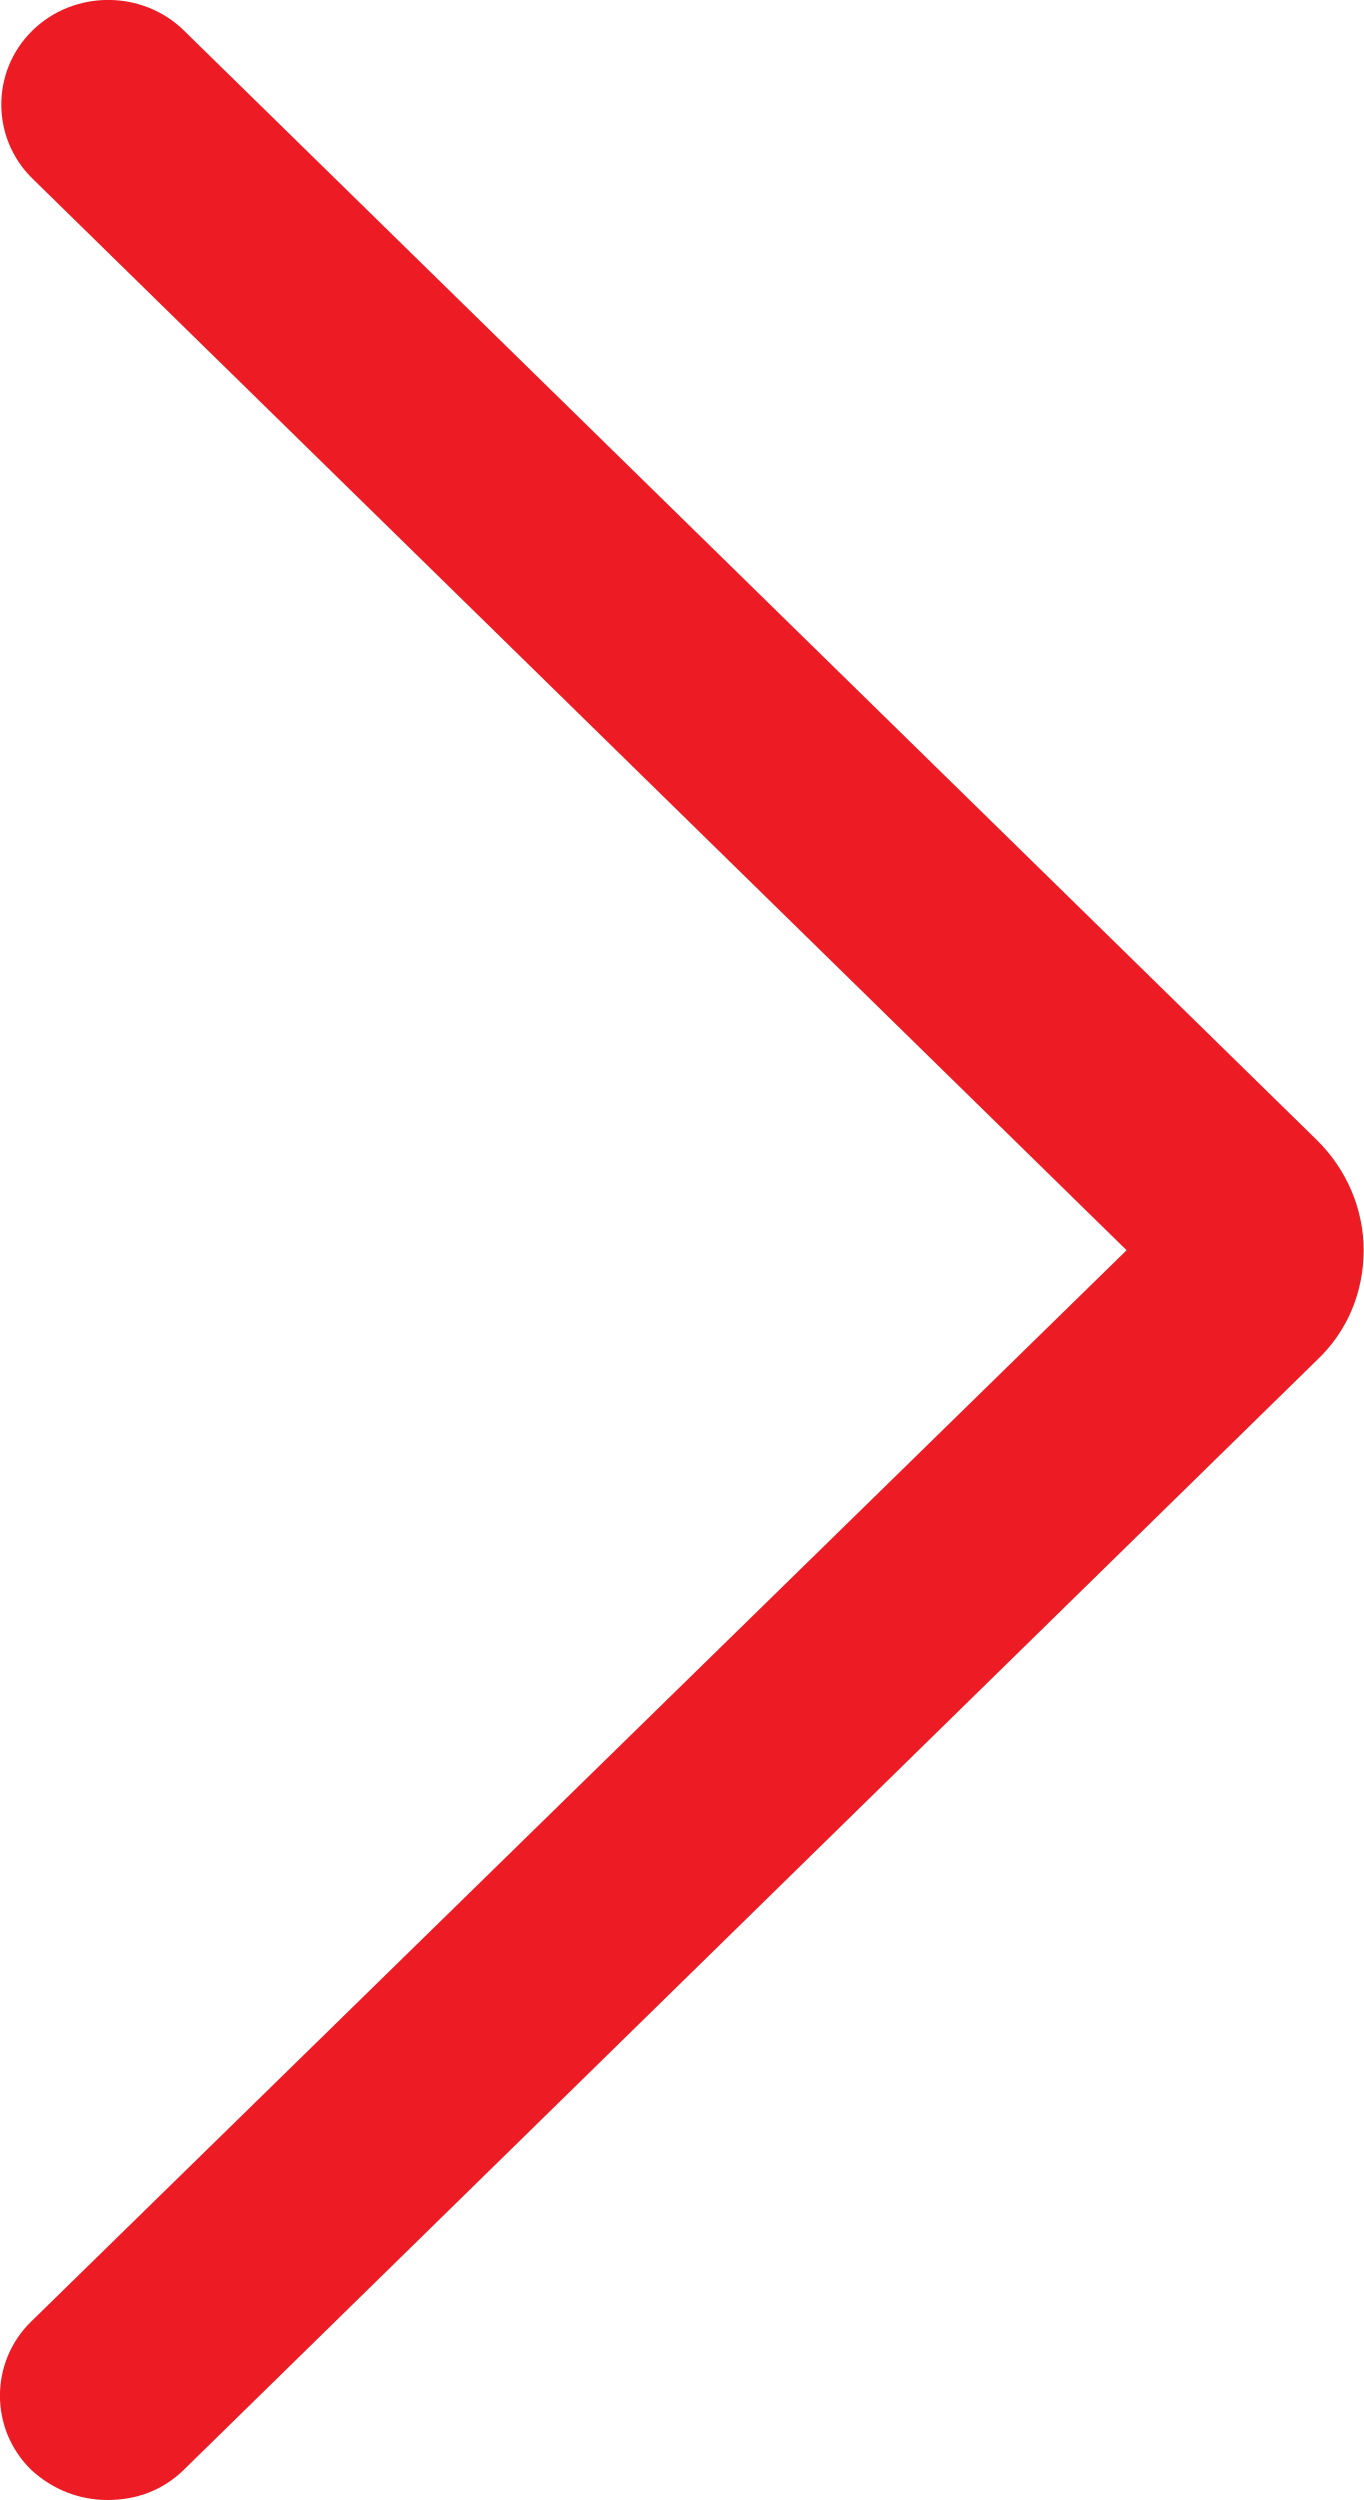
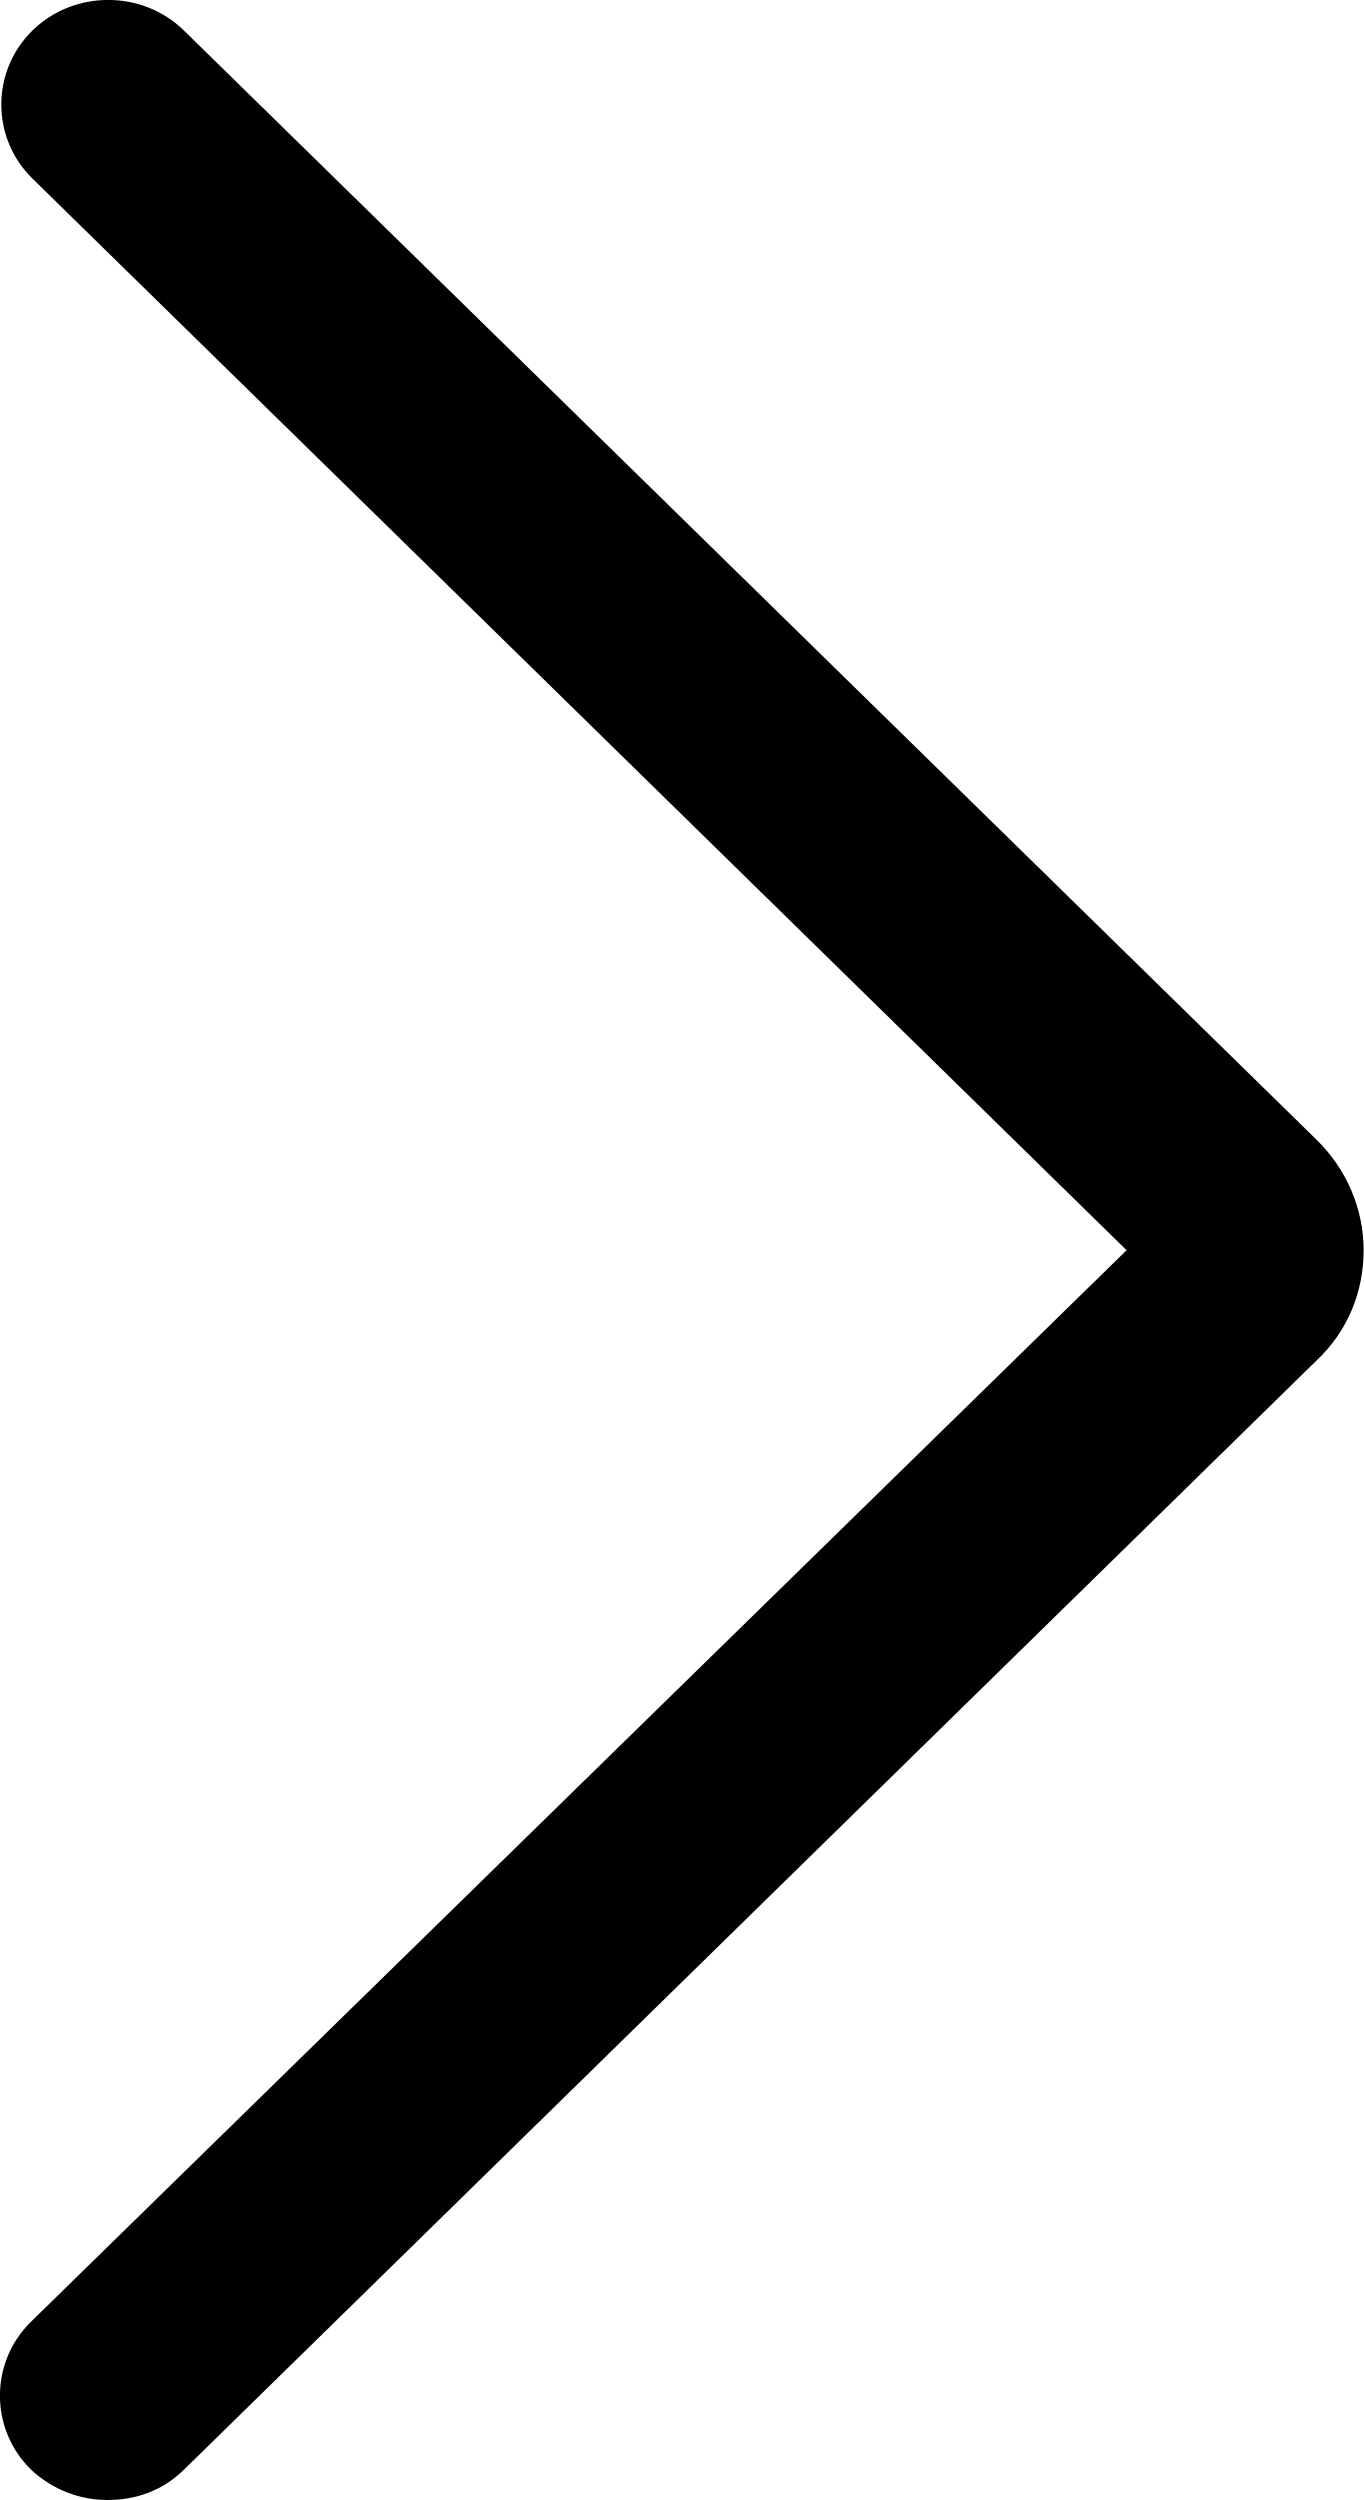
- <svg xmlns="http://www.w3.org/2000/svg" width="6px" height="11px" viewBox="0 0 6 11" version="1.1">
-   <g id="Page-1" stroke="none" stroke-width="1" fill="none" fill-rule="evenodd">
-     <g id="Frontpage-v1" transform="translate(-1222, -904)" fill="#ED1C24" fill-rule="nonzero">
+ <svg xmlns="http://www.w3.org/2000/svg" id="chevron" viewBox="0 0 6 11" version="1.1">
+   <g id="Page-1">
+     <g id="Frontpage-v1" transform="translate(-1222, -904)">
      <path d="M1222.137,914.215 C1221.954,914.394 1221.954,914.688 1222.137,914.867 C1222.231,914.954 1222.349,915 1222.473,915 C1222.597,915 1222.714,914.96 1222.809,914.867 L1227.794,909.985 C1227.929,909.858 1228,909.685 1228,909.501 C1228,909.316 1227.923,909.143 1227.794,909.016 L1222.809,904.134 C1222.626,903.955 1222.326,903.955 1222.143,904.134 C1221.96,904.313 1221.96,904.607 1222.143,904.786 L1226.957,909.501 L1222.137,914.215 Z" id="XMLID_48_-Copy-10" />
    </g>
  </g>
</svg>
